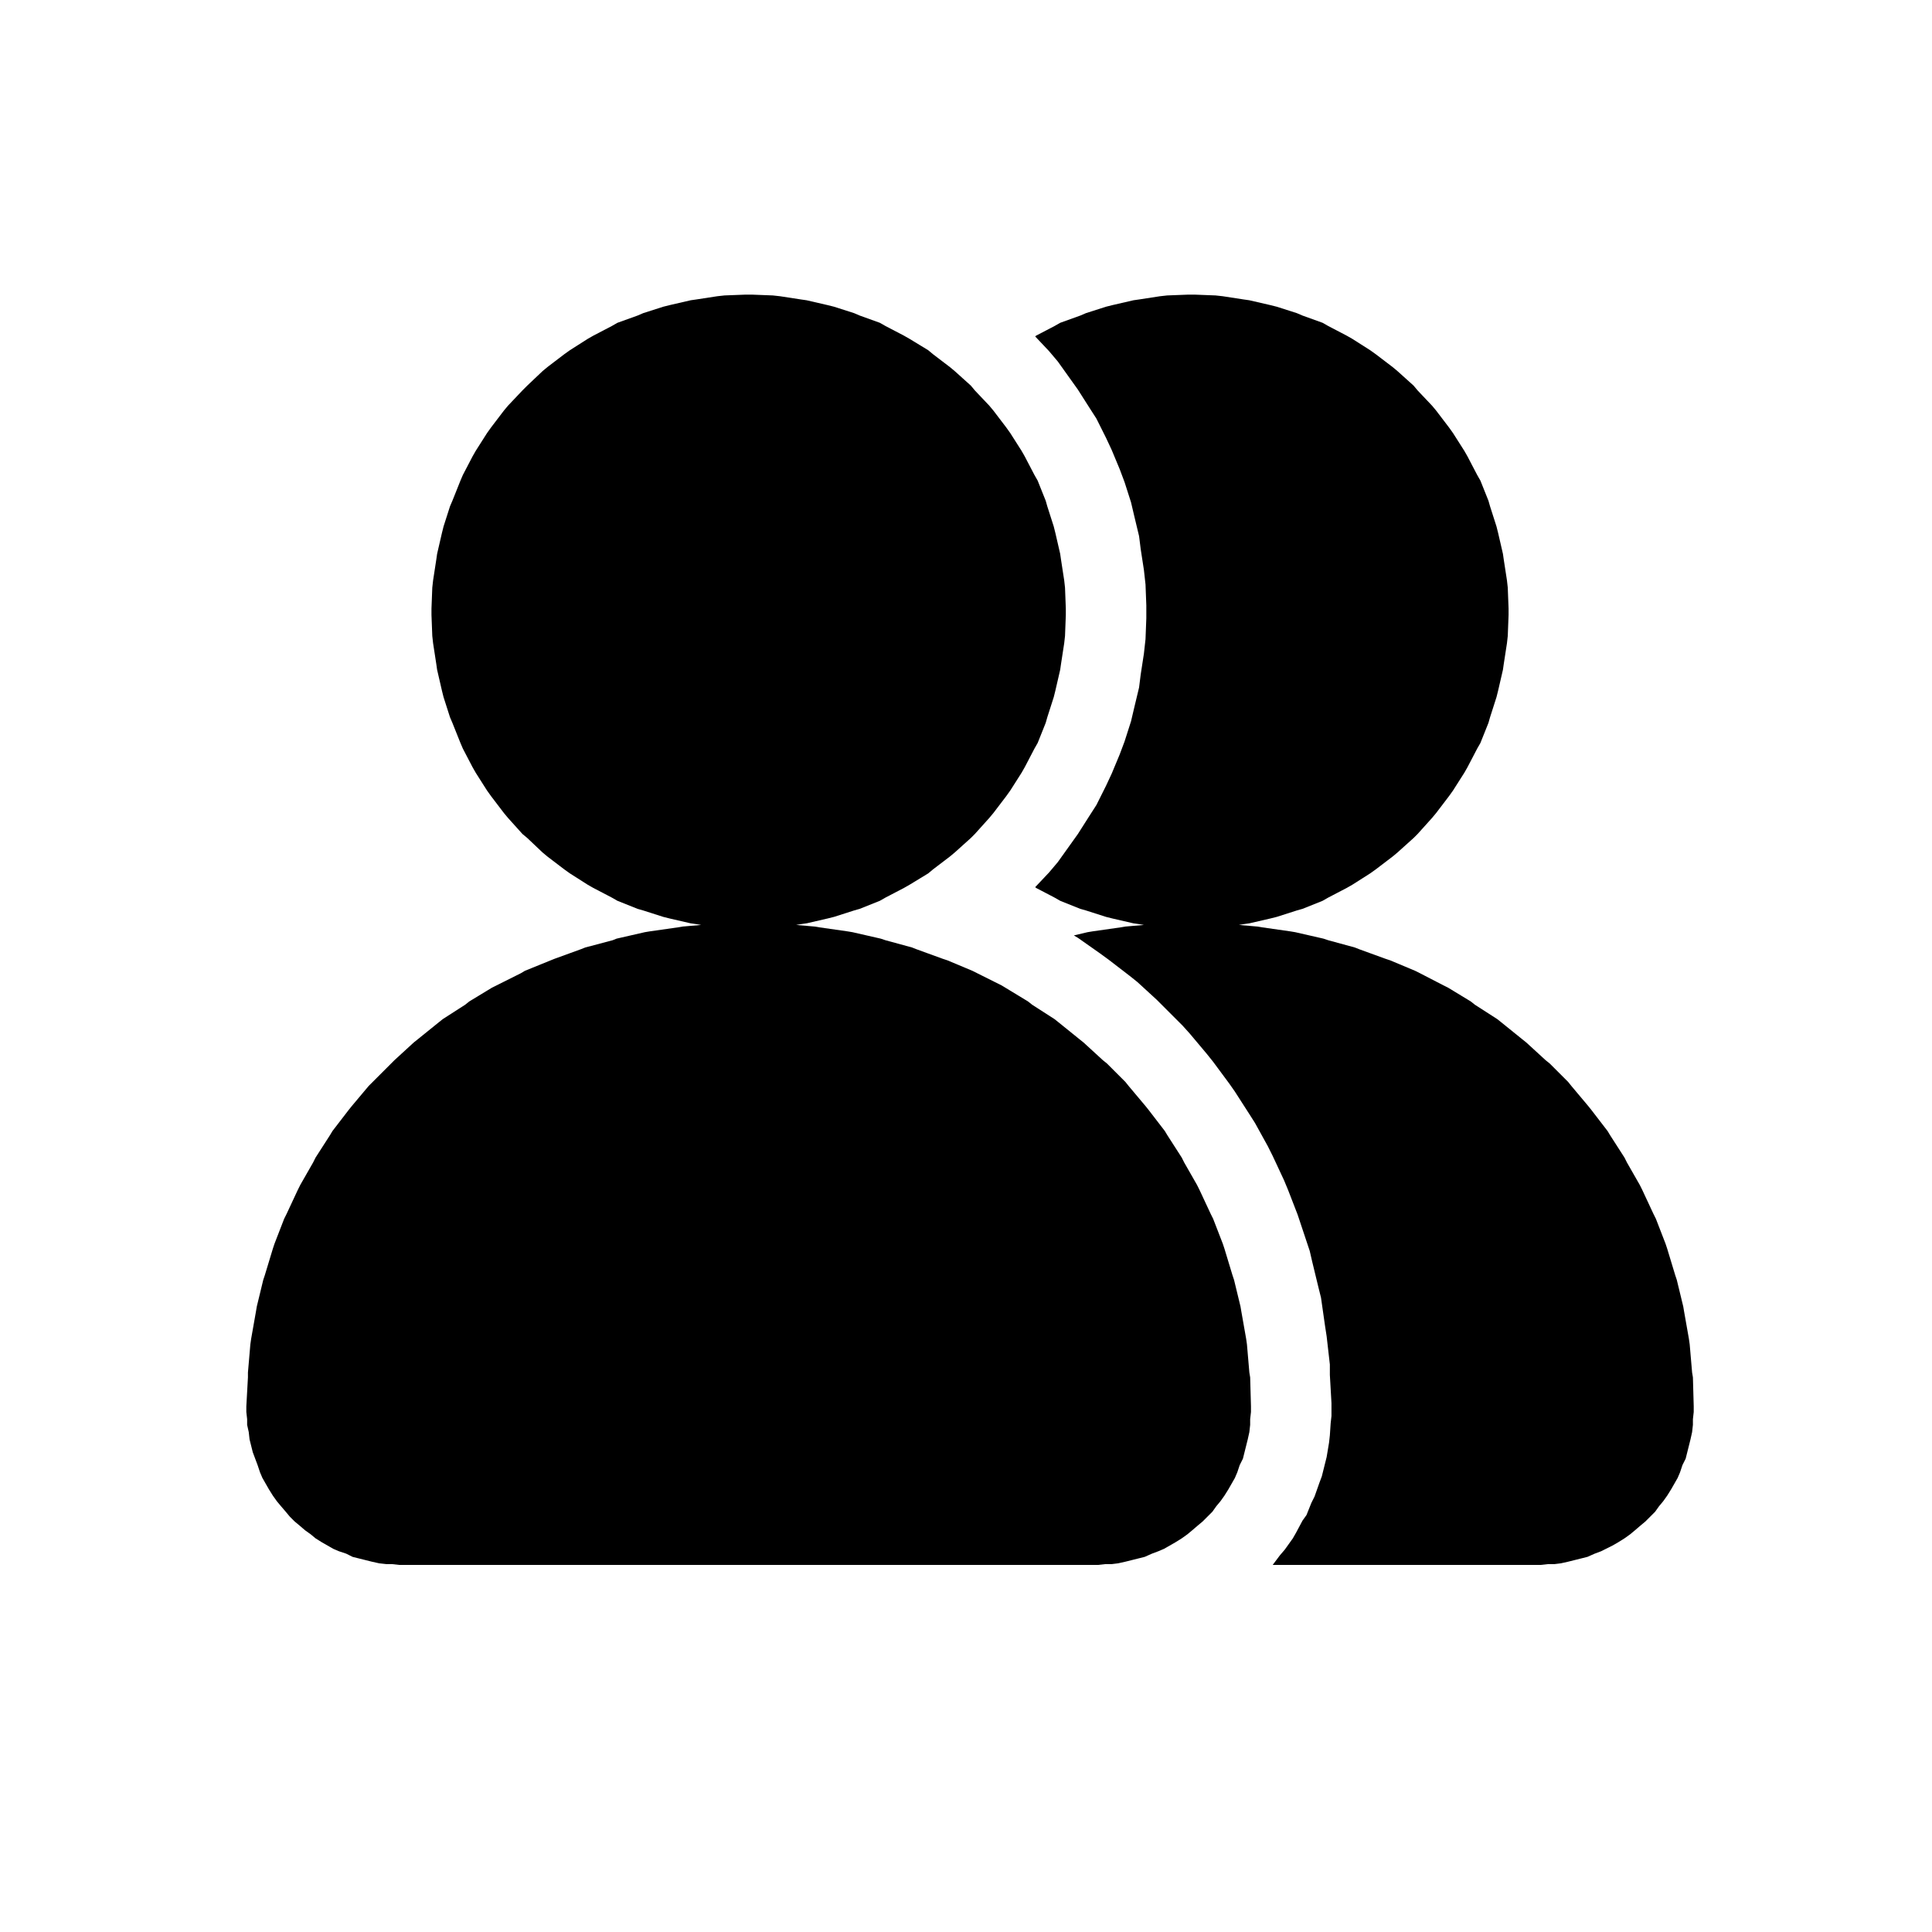
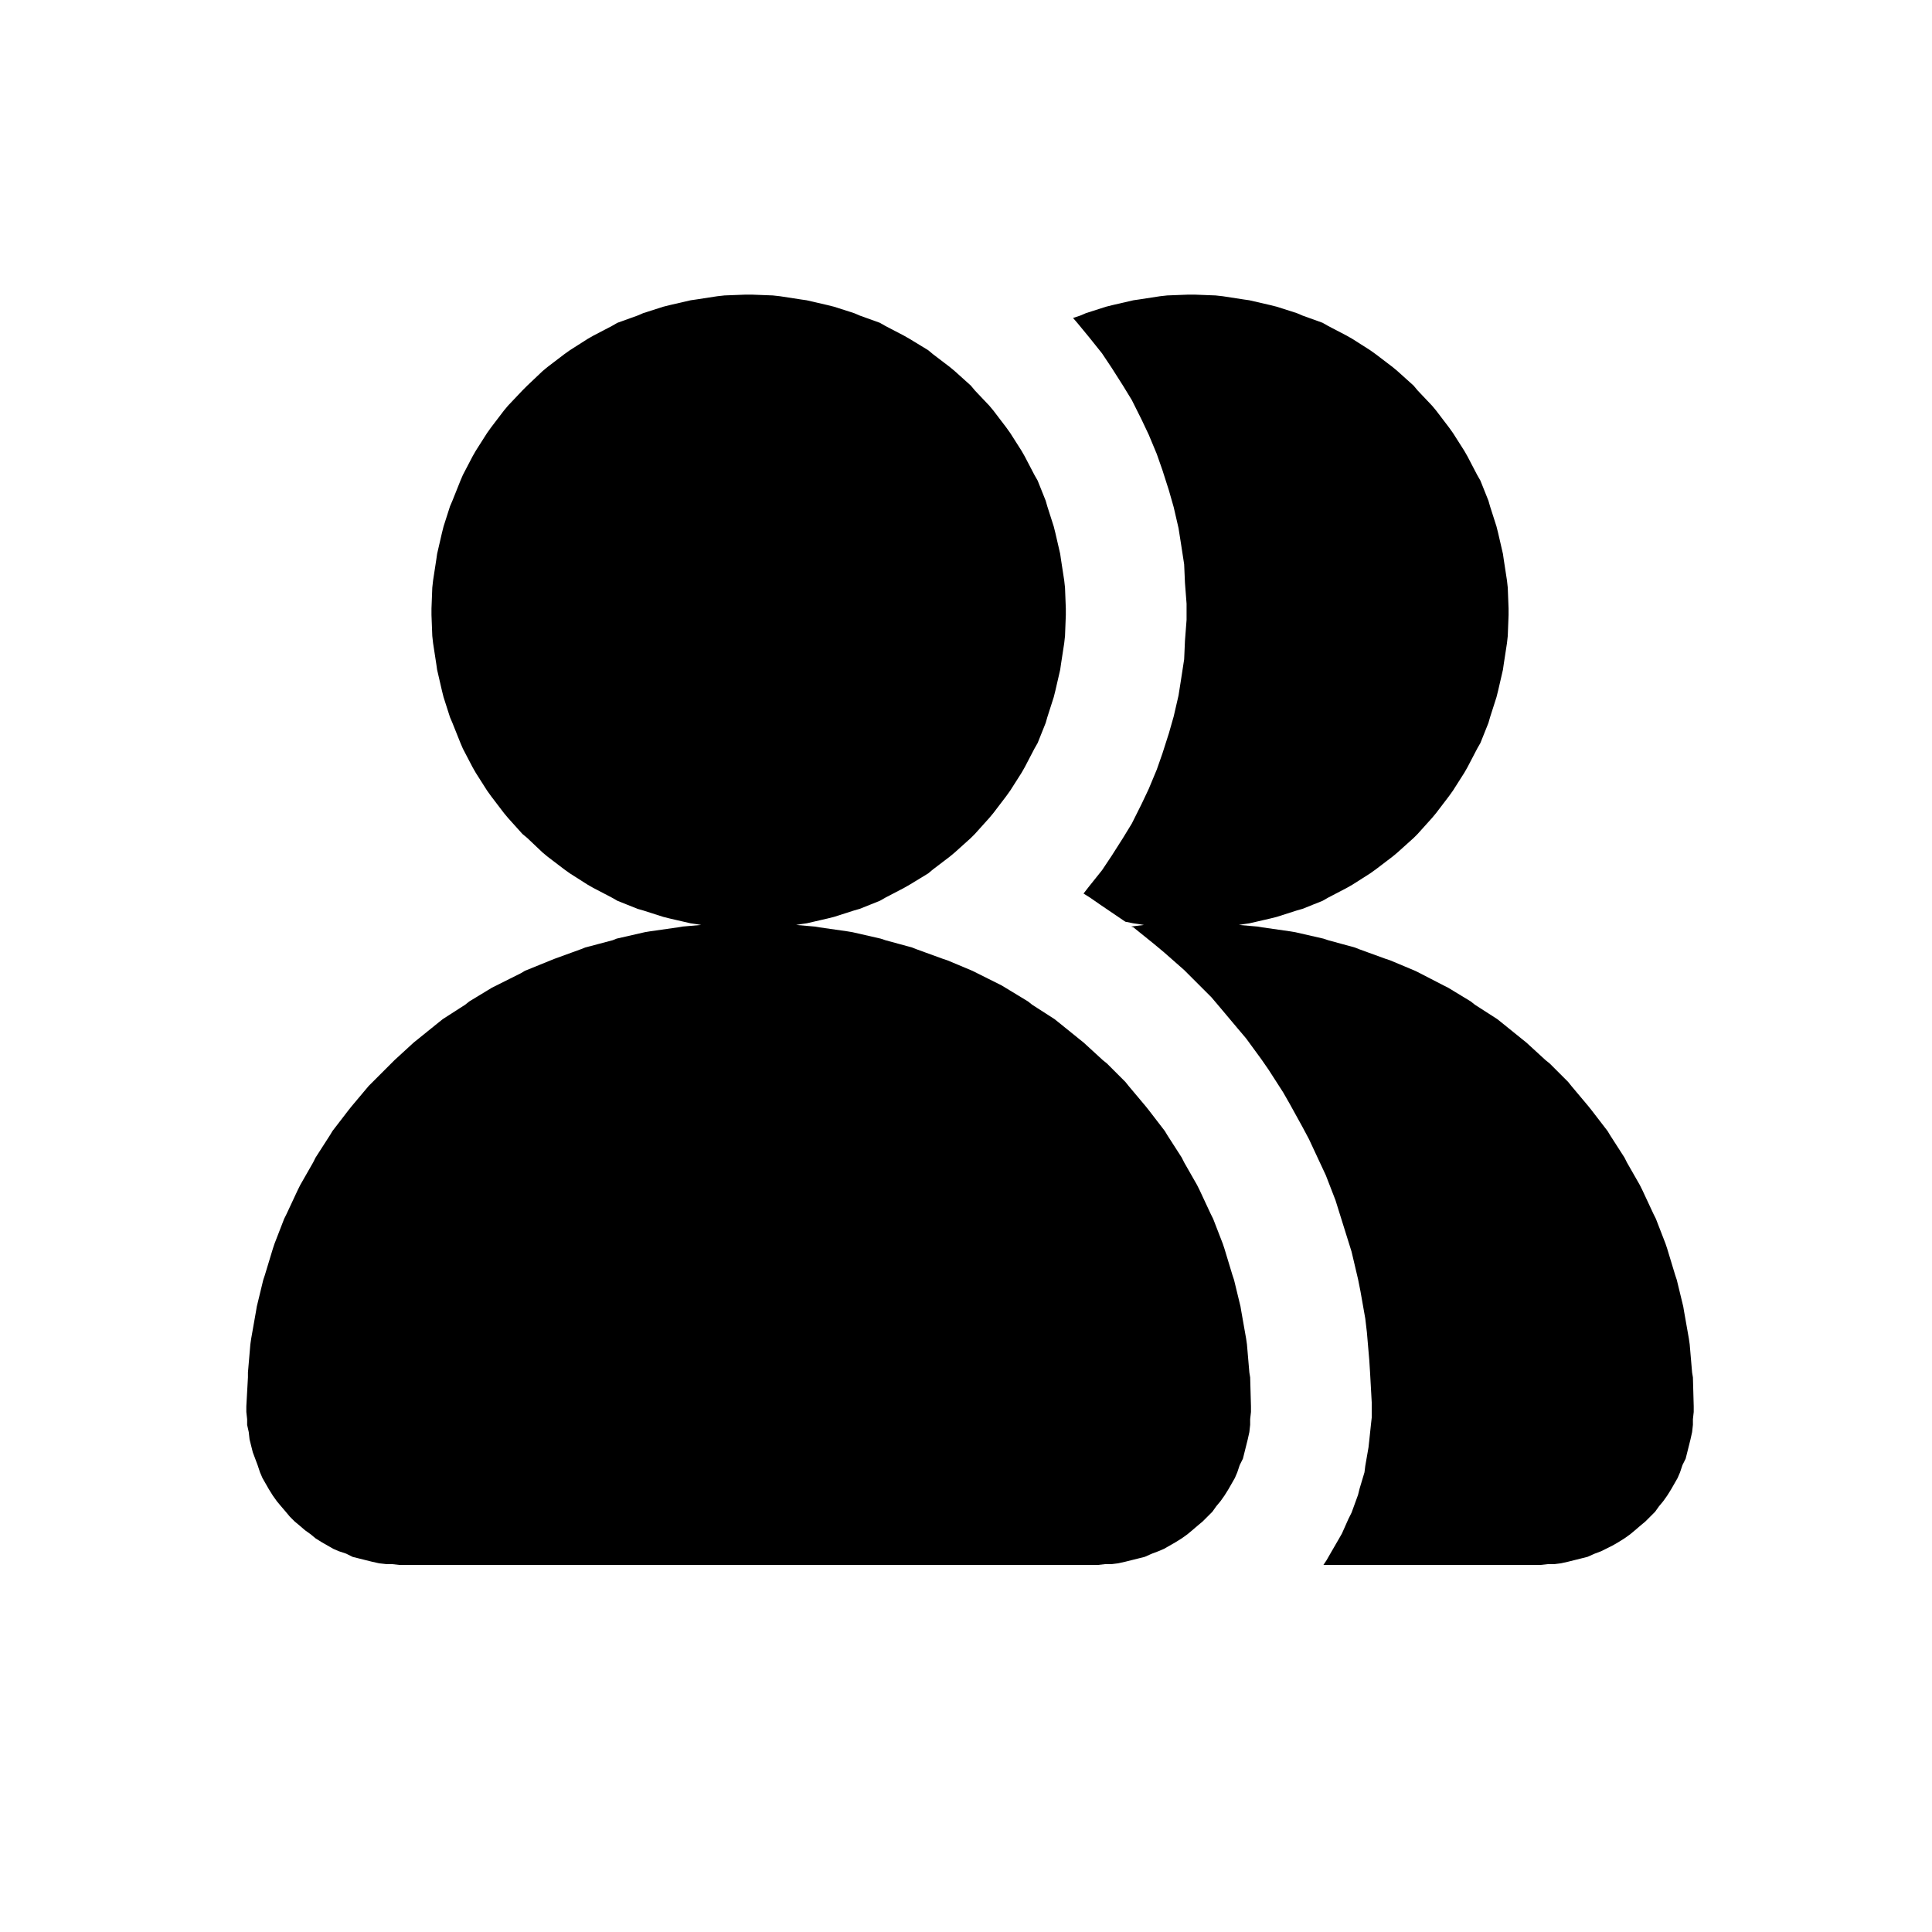
<svg xmlns="http://www.w3.org/2000/svg" viewBox="0 0 24 24" width="16" height="16" fill="currentColor">
-   <path d="M15.1 3.67L15.19 3.68L15.45 3.72L15.52 3.73L15.78 3.79L15.86 3.81L16.11 3.89L16.18 3.92L16.43 4.01L16.5 4.05L16.73 4.17L16.8 4.21L17.02 4.35L17.09 4.4L17.3 4.56L17.36 4.61L17.56 4.79L17.61 4.85L17.79 5.04L17.84 5.1L18 5.31L18.05 5.38L18.19 5.6L18.23 5.67L18.35 5.9L18.39 5.97L18.49 6.22L18.51 6.29L18.59 6.54L18.61 6.62L18.67 6.88L18.68 6.95L18.72 7.21L18.73 7.3L18.74 7.56L18.74 7.64L18.73 7.9L18.72 7.99L18.68 8.25L18.67 8.32L18.61 8.58L18.59 8.66L18.51 8.91L18.49 8.98L18.39 9.23L18.35 9.3L18.23 9.53L18.19 9.6L18.05 9.82L18 9.89L17.84 10.1L17.79 10.16L17.61 10.36L17.56 10.41L17.36 10.59L17.3 10.64L17.09 10.8L17.02 10.85L16.8 10.99L16.73 11.03L16.5 11.15L16.43 11.19L16.18 11.29L16.11 11.31L15.86 11.39L15.78 11.41L15.52 11.47L15.45 11.48L15.39 11.49L15.62 11.51L15.68 11.52L16.03 11.57L16.09 11.58L16.44 11.66L16.5 11.68L16.83 11.77L16.88 11.79L17.21 11.91L17.27 11.93L17.58 12.06L17.64 12.09L17.93 12.24L17.99 12.27L18.27 12.44L18.32 12.48L18.6 12.66L18.65 12.7L18.91 12.91L18.96 12.95L19.2 13.17L19.25 13.21L19.48 13.44L19.52 13.49L19.73 13.74L19.77 13.79L19.97 14.05L20 14.1L20.18 14.38L20.21 14.44L20.37 14.72L20.4 14.78L20.54 15.08L20.57 15.14L20.69 15.45L20.71 15.51L20.81 15.84L20.83 15.9L20.91 16.23L20.92 16.29L20.98 16.63L20.99 16.7L21.02 17.05L21.03 17.11L21.04 17.47L21.04 17.54L21.03 17.63L21.03 17.7L21.02 17.79L21 17.88L20.98 17.96L20.96 18.04L20.94 18.12L20.9 18.2L20.87 18.29L20.84 18.36L20.8 18.43L20.76 18.5L20.71 18.58L20.66 18.65L20.61 18.71L20.56 18.78L20.5 18.84L20.44 18.9L20.38 18.95L20.31 19.01L20.25 19.06L20.18 19.11L20.1 19.16L20.03 19.2L19.95 19.24L19.89 19.27L19.81 19.3L19.72 19.34L19.64 19.36L19.56 19.38L19.48 19.4L19.39 19.42L19.31 19.43L19.23 19.43L19.14 19.44L19.1 19.44L15.81 19.44L15.9 19.32L15.96 19.25L16.06 19.11L16.1 19.04L16.18 18.89L16.23 18.82L16.29 18.67L16.33 18.59L16.39 18.42L16.42 18.34L16.46 18.18L16.48 18.1L16.51 17.92L16.52 17.83L16.53 17.68L16.54 17.59L16.54 17.43L16.52 17.08L16.52 16.95L16.48 16.6L16.46 16.47L16.41 16.12L16.38 16L16.3 15.67L16.27 15.54L16.16 15.21L16.12 15.09L16 14.78L15.95 14.66L15.81 14.36L15.75 14.24L15.59 13.95L15.52 13.84L15.34 13.56L15.27 13.46L15.07 13.19L14.99 13.09L14.78 12.84L14.69 12.74L14.46 12.51L14.37 12.42L14.13 12.2L14.03 12.12L13.77 11.92L13.66 11.84L13.39 11.65L13.34 11.62L13.51 11.58L13.57 11.57L13.92 11.52L13.98 11.51L14.21 11.49L14.15 11.48L14.08 11.47L13.82 11.41L13.74 11.39L13.49 11.31L13.42 11.29L13.17 11.19L13.1 11.15L12.87 11.03L12.86 11.02L13.03 10.84L13.14 10.71L13.29 10.5L13.39 10.36L13.53 10.14L13.62 10L13.74 9.76L13.81 9.61L13.91 9.37L13.97 9.21L14.05 8.96L14.09 8.79L14.15 8.54L14.17 8.38L14.21 8.12L14.23 7.94L14.24 7.68L14.24 7.52L14.23 7.26L14.21 7.08L14.17 6.82L14.15 6.66L14.09 6.41L14.05 6.24L13.97 5.99L13.91 5.83L13.81 5.59L13.74 5.44L13.62 5.2L13.53 5.06L13.39 4.84L13.29 4.7L13.14 4.49L13.03 4.36L12.86 4.18L12.87 4.17L13.1 4.05L13.17 4.01L13.42 3.92L13.49 3.89L13.74 3.81L13.82 3.79L14.08 3.73L14.15 3.72L14.41 3.68L14.5 3.67L14.76 3.66L14.84 3.66ZM9.6 3.67L9.69 3.68L9.95 3.72L10.02 3.73L10.28 3.79L10.36 3.81L10.61 3.89L10.68 3.92L10.93 4.01L11 4.05L11.23 4.17L11.3 4.21L11.53 4.35L11.59 4.4L11.8 4.56L11.86 4.61L12.06 4.79L12.11 4.85L12.29 5.04L12.34 5.1L12.5 5.31L12.55 5.38L12.69 5.6L12.73 5.67L12.85 5.9L12.89 5.97L12.99 6.22L13.01 6.29L13.09 6.54L13.11 6.62L13.17 6.88L13.18 6.95L13.22 7.21L13.23 7.3L13.24 7.56L13.24 7.64L13.23 7.9L13.22 7.99L13.18 8.25L13.17 8.32L13.11 8.58L13.09 8.66L13.01 8.91L12.99 8.98L12.89 9.23L12.85 9.3L12.73 9.53L12.69 9.6L12.55 9.82L12.5 9.89L12.34 10.1L12.29 10.16L12.11 10.36L12.06 10.41L11.86 10.59L11.8 10.64L11.59 10.8L11.53 10.85L11.3 10.99L11.23 11.03L11 11.15L10.93 11.19L10.68 11.29L10.61 11.31L10.36 11.39L10.28 11.41L10.02 11.47L9.95 11.48L9.89 11.49L10.12 11.51L10.18 11.52L10.53 11.57L10.59 11.58L10.94 11.66L11 11.68L11.33 11.77L11.38 11.79L11.71 11.91L11.77 11.93L12.08 12.06L12.14 12.09L12.44 12.24L12.49 12.27L12.77 12.44L12.82 12.48L13.1 12.66L13.15 12.7L13.41 12.91L13.46 12.95L13.7 13.17L13.75 13.21L13.98 13.44L14.02 13.49L14.23 13.74L14.27 13.79L14.47 14.05L14.5 14.1L14.68 14.38L14.71 14.44L14.87 14.72L14.9 14.78L15.04 15.08L15.07 15.14L15.19 15.45L15.21 15.51L15.31 15.84L15.33 15.9L15.41 16.23L15.42 16.29L15.48 16.63L15.49 16.7L15.52 17.05L15.53 17.11L15.54 17.47L15.54 17.54L15.53 17.63L15.53 17.7L15.52 17.79L15.5 17.88L15.48 17.96L15.46 18.04L15.44 18.12L15.4 18.2L15.37 18.29L15.34 18.36L15.3 18.43L15.26 18.5L15.21 18.58L15.16 18.65L15.11 18.71L15.06 18.78L15 18.84L14.94 18.9L14.88 18.95L14.81 19.01L14.75 19.06L14.68 19.11L14.6 19.16L14.53 19.2L14.46 19.24L14.39 19.27L14.31 19.3L14.22 19.34L14.14 19.36L14.06 19.38L13.98 19.4L13.89 19.42L13.81 19.43L13.73 19.43L13.64 19.44L13.6 19.44L5 19.44L4.96 19.44L4.87 19.43L4.8 19.43L4.71 19.42L4.62 19.4L4.54 19.38L4.46 19.36L4.38 19.34L4.3 19.3L4.21 19.27L4.14 19.24L4.07 19.2L4 19.16L3.92 19.11L3.86 19.06L3.79 19.01L3.72 18.95L3.66 18.9L3.6 18.84L3.55 18.78L3.49 18.71L3.44 18.65L3.39 18.58L3.34 18.5L3.3 18.43L3.26 18.36L3.23 18.29L3.2 18.2L3.17 18.12L3.14 18.04L3.12 17.96L3.1 17.88L3.09 17.79L3.07 17.7L3.07 17.63L3.06 17.54L3.06 17.47L3.08 17.11L3.08 17.05L3.11 16.7L3.12 16.63L3.18 16.29L3.19 16.23L3.27 15.9L3.29 15.84L3.39 15.51L3.41 15.45L3.53 15.14L3.56 15.08L3.7 14.78L3.73 14.72L3.89 14.44L3.92 14.38L4.1 14.1L4.13 14.05L4.33 13.79L4.37 13.74L4.58 13.49L4.63 13.44L4.86 13.21L4.9 13.17L5.14 12.95L5.19 12.91L5.45 12.7L5.5 12.66L5.78 12.48L5.83 12.44L6.11 12.27L6.17 12.24L6.47 12.09L6.52 12.06L6.84 11.93L6.89 11.91L7.22 11.79L7.27 11.77L7.61 11.68L7.66 11.66L8.01 11.58L8.07 11.57L8.42 11.52L8.48 11.51L8.71 11.49L8.65 11.48L8.58 11.47L8.32 11.41L8.24 11.39L7.99 11.31L7.92 11.29L7.67 11.19L7.6 11.15L7.37 11.03L7.3 10.99L7.08 10.85L7.01 10.8L6.8 10.64L6.74 10.59L6.55 10.41L6.49 10.36L6.31 10.16L6.26 10.1L6.1 9.89L6.05 9.82L5.91 9.6L5.87 9.53L5.75 9.3L5.72 9.23L5.62 8.98L5.59 8.91L5.51 8.66L5.49 8.58L5.43 8.32L5.42 8.25L5.38 7.99L5.37 7.9L5.36 7.64L5.36 7.56L5.37 7.3L5.38 7.21L5.42 6.95L5.43 6.88L5.49 6.62L5.51 6.54L5.59 6.29L5.62 6.22L5.72 5.97L5.75 5.9L5.87 5.67L5.91 5.6L6.05 5.38L6.1 5.31L6.26 5.1L6.31 5.04L6.49 4.85L6.55 4.79L6.74 4.61L6.8 4.56L7.01 4.4L7.08 4.35L7.3 4.21L7.37 4.17L7.6 4.05L7.67 4.01L7.92 3.92L7.99 3.89L8.24 3.81L8.32 3.79L8.58 3.73L8.65 3.72L8.91 3.68L9 3.67L9.26 3.66L9.34 3.66Z" />
+   <path d="M15.1 3.67L15.19 3.68L15.45 3.72L15.52 3.73L15.78 3.79L15.86 3.81L16.11 3.89L16.18 3.92L16.43 4.01L16.5 4.05L16.73 4.17L16.8 4.21L17.02 4.35L17.09 4.4L17.3 4.56L17.36 4.61L17.56 4.79L17.61 4.85L17.79 5.04L17.84 5.1L18 5.31L18.05 5.38L18.19 5.6L18.23 5.67L18.35 5.9L18.39 5.97L18.49 6.22L18.51 6.29L18.59 6.54L18.61 6.62L18.67 6.88L18.68 6.95L18.72 7.21L18.73 7.3L18.74 7.56L18.74 7.64L18.73 7.9L18.72 7.99L18.68 8.25L18.67 8.32L18.61 8.58L18.59 8.66L18.51 8.91L18.49 8.98L18.39 9.23L18.35 9.3L18.23 9.53L18.19 9.6L18.05 9.82L18 9.89L17.84 10.1L17.79 10.16L17.61 10.36L17.56 10.41L17.36 10.59L17.3 10.64L17.09 10.8L17.02 10.85L16.8 10.99L16.73 11.03L16.5 11.15L16.43 11.19L16.18 11.29L16.11 11.31L15.86 11.39L15.78 11.41L15.52 11.47L15.45 11.48L15.39 11.49L15.62 11.51L15.68 11.52L16.03 11.57L16.09 11.58L16.44 11.66L16.5 11.68L16.83 11.77L16.88 11.79L17.21 11.91L17.27 11.93L17.58 12.06L17.64 12.09L17.93 12.24L17.99 12.27L18.27 12.44L18.32 12.48L18.6 12.66L18.65 12.7L18.91 12.91L18.96 12.95L19.2 13.17L19.25 13.21L19.48 13.44L19.52 13.49L19.73 13.74L19.77 13.79L19.97 14.05L20 14.1L20.18 14.38L20.21 14.44L20.37 14.72L20.4 14.78L20.54 15.08L20.57 15.14L20.69 15.45L20.71 15.51L20.81 15.84L20.83 15.9L20.91 16.23L20.92 16.29L20.98 16.63L20.99 16.7L21.02 17.05L21.03 17.11L21.04 17.47L21.04 17.54L21.03 17.63L21.03 17.7L21.02 17.79L21 17.88L20.98 17.96L20.96 18.04L20.94 18.12L20.9 18.2L20.87 18.29L20.84 18.36L20.8 18.43L20.76 18.5L20.71 18.58L20.66 18.65L20.61 18.71L20.56 18.78L20.5 18.84L20.44 18.9L20.38 18.95L20.31 19.01L20.25 19.06L20.18 19.11L20.1 19.16L20.03 19.2L19.95 19.24L19.89 19.27L19.81 19.3L19.72 19.34L19.64 19.36L19.56 19.38L19.48 19.4L19.39 19.42L19.31 19.43L19.23 19.43L19.14 19.44L19.1 19.44L16.44 19.44L16.48 19.38L16.52 19.31L16.63 19.12L16.67 19.05L16.75 18.87L16.79 18.79L16.87 18.57L16.89 18.49L16.95 18.29L16.96 18.21L17 17.98L17.01 17.89L17.03 17.7L17.04 17.61L17.04 17.42L17.02 17.06L17.01 16.9L16.98 16.55L16.96 16.38L16.9 16.04L16.87 15.89L16.79 15.55L16.74 15.39L16.64 15.07L16.59 14.91L16.47 14.6L16.4 14.45L16.26 14.15L16.18 14L16.02 13.71L15.94 13.57L15.76 13.29L15.67 13.16L15.48 12.9L15.37 12.77L15.16 12.52L15.05 12.39L14.82 12.16L14.71 12.05L14.46 11.83L14.34 11.73L14.08 11.52L14.05 11.51L14.21 11.49L14.15 11.48L14.08 11.47L13.98 11.45L13.95 11.43L13.67 11.24L13.54 11.15L13.46 11.1L13.53 11.01L13.69 10.81L13.81 10.63L13.95 10.41L14.06 10.23L14.18 9.99L14.27 9.8L14.37 9.56L14.44 9.36L14.52 9.11L14.58 8.9L14.64 8.64L14.67 8.45L14.71 8.19L14.72 7.96L14.74 7.7L14.74 7.5L14.72 7.24L14.71 7.01L14.67 6.75L14.64 6.56L14.58 6.3L14.52 6.09L14.44 5.84L14.37 5.64L14.27 5.4L14.18 5.21L14.06 4.97L13.95 4.79L13.81 4.57L13.69 4.39L13.53 4.19L13.39 4.02L13.33 3.95L13.42 3.92L13.49 3.89L13.74 3.81L13.82 3.79L14.08 3.73L14.15 3.72L14.41 3.68L14.5 3.67L14.76 3.66L14.84 3.66ZM9.6 3.67L9.69 3.68L9.95 3.72L10.02 3.73L10.28 3.79L10.36 3.81L10.61 3.89L10.68 3.92L10.93 4.01L11 4.05L11.23 4.17L11.3 4.21L11.53 4.35L11.59 4.4L11.8 4.56L11.86 4.61L12.06 4.79L12.11 4.85L12.29 5.04L12.34 5.1L12.5 5.31L12.55 5.38L12.69 5.6L12.73 5.67L12.85 5.9L12.89 5.97L12.99 6.22L13.01 6.29L13.09 6.54L13.11 6.62L13.17 6.88L13.18 6.95L13.22 7.21L13.23 7.3L13.24 7.56L13.24 7.64L13.23 7.9L13.22 7.99L13.18 8.25L13.17 8.32L13.11 8.58L13.09 8.66L13.01 8.91L12.99 8.98L12.89 9.23L12.85 9.3L12.73 9.53L12.69 9.6L12.55 9.82L12.5 9.89L12.34 10.1L12.29 10.16L12.11 10.36L12.06 10.41L11.86 10.59L11.8 10.64L11.59 10.8L11.53 10.85L11.3 10.99L11.23 11.03L11 11.15L10.93 11.19L10.68 11.29L10.61 11.31L10.36 11.39L10.28 11.41L10.02 11.47L9.95 11.48L9.89 11.49L10.12 11.51L10.18 11.52L10.53 11.57L10.59 11.58L10.94 11.66L11 11.68L11.33 11.77L11.38 11.79L11.71 11.91L11.77 11.93L12.08 12.06L12.14 12.09L12.44 12.24L12.49 12.27L12.77 12.44L12.82 12.48L13.1 12.66L13.15 12.7L13.41 12.91L13.46 12.95L13.7 13.17L13.75 13.21L13.98 13.44L14.02 13.49L14.23 13.74L14.27 13.79L14.47 14.05L14.5 14.1L14.68 14.38L14.71 14.44L14.87 14.72L14.9 14.78L15.04 15.08L15.07 15.14L15.19 15.45L15.21 15.51L15.31 15.84L15.33 15.9L15.41 16.23L15.42 16.29L15.48 16.63L15.49 16.7L15.52 17.05L15.53 17.11L15.54 17.47L15.54 17.54L15.53 17.63L15.53 17.7L15.52 17.79L15.5 17.88L15.48 17.96L15.46 18.04L15.44 18.12L15.4 18.2L15.37 18.29L15.34 18.36L15.3 18.43L15.26 18.5L15.21 18.58L15.16 18.65L15.11 18.71L15.06 18.78L15 18.84L14.94 18.9L14.88 18.95L14.81 19.01L14.75 19.06L14.68 19.11L14.6 19.16L14.53 19.2L14.46 19.24L14.39 19.27L14.31 19.3L14.22 19.34L14.14 19.36L14.06 19.38L13.98 19.4L13.89 19.42L13.81 19.43L13.73 19.43L13.64 19.44L13.6 19.44L5 19.44L4.96 19.44L4.87 19.43L4.8 19.43L4.71 19.42L4.62 19.4L4.54 19.38L4.46 19.36L4.38 19.34L4.3 19.3L4.21 19.27L4.14 19.24L4.07 19.2L4 19.16L3.92 19.11L3.86 19.06L3.79 19.01L3.72 18.95L3.66 18.9L3.6 18.84L3.55 18.78L3.49 18.71L3.44 18.65L3.39 18.58L3.34 18.5L3.3 18.43L3.26 18.36L3.23 18.29L3.2 18.2L3.17 18.12L3.14 18.04L3.12 17.96L3.1 17.88L3.09 17.79L3.07 17.7L3.07 17.63L3.06 17.54L3.06 17.47L3.08 17.11L3.08 17.05L3.11 16.7L3.12 16.63L3.18 16.29L3.19 16.23L3.27 15.9L3.29 15.84L3.39 15.51L3.41 15.45L3.53 15.14L3.56 15.08L3.7 14.78L3.73 14.72L3.89 14.44L3.92 14.38L4.1 14.1L4.13 14.05L4.33 13.79L4.37 13.74L4.58 13.49L4.63 13.44L4.86 13.21L4.9 13.17L5.14 12.95L5.19 12.91L5.45 12.7L5.5 12.66L5.78 12.48L5.83 12.44L6.11 12.27L6.17 12.24L6.47 12.09L6.52 12.06L6.84 11.93L6.89 11.91L7.22 11.79L7.27 11.77L7.61 11.68L7.66 11.66L8.01 11.58L8.07 11.57L8.42 11.52L8.48 11.51L8.71 11.49L8.65 11.48L8.58 11.47L8.32 11.41L8.24 11.39L7.99 11.31L7.92 11.29L7.67 11.19L7.6 11.15L7.37 11.03L7.3 10.99L7.08 10.85L7.01 10.8L6.8 10.64L6.74 10.59L6.55 10.41L6.49 10.36L6.31 10.16L6.26 10.1L6.1 9.89L6.05 9.82L5.91 9.6L5.87 9.53L5.75 9.3L5.72 9.23L5.62 8.98L5.59 8.91L5.51 8.66L5.49 8.58L5.43 8.32L5.42 8.25L5.38 7.99L5.37 7.9L5.36 7.64L5.36 7.56L5.37 7.3L5.38 7.21L5.42 6.95L5.43 6.88L5.49 6.62L5.51 6.54L5.59 6.29L5.62 6.22L5.72 5.97L5.75 5.9L5.87 5.67L5.91 5.6L6.05 5.38L6.1 5.31L6.26 5.1L6.31 5.04L6.49 4.85L6.55 4.79L6.74 4.61L6.8 4.56L7.01 4.4L7.08 4.35L7.3 4.21L7.37 4.17L7.6 4.05L7.67 4.01L7.92 3.92L7.99 3.89L8.24 3.81L8.32 3.79L8.58 3.73L8.65 3.72L8.91 3.68L9 3.67L9.26 3.66L9.34 3.66Z" />
</svg>
